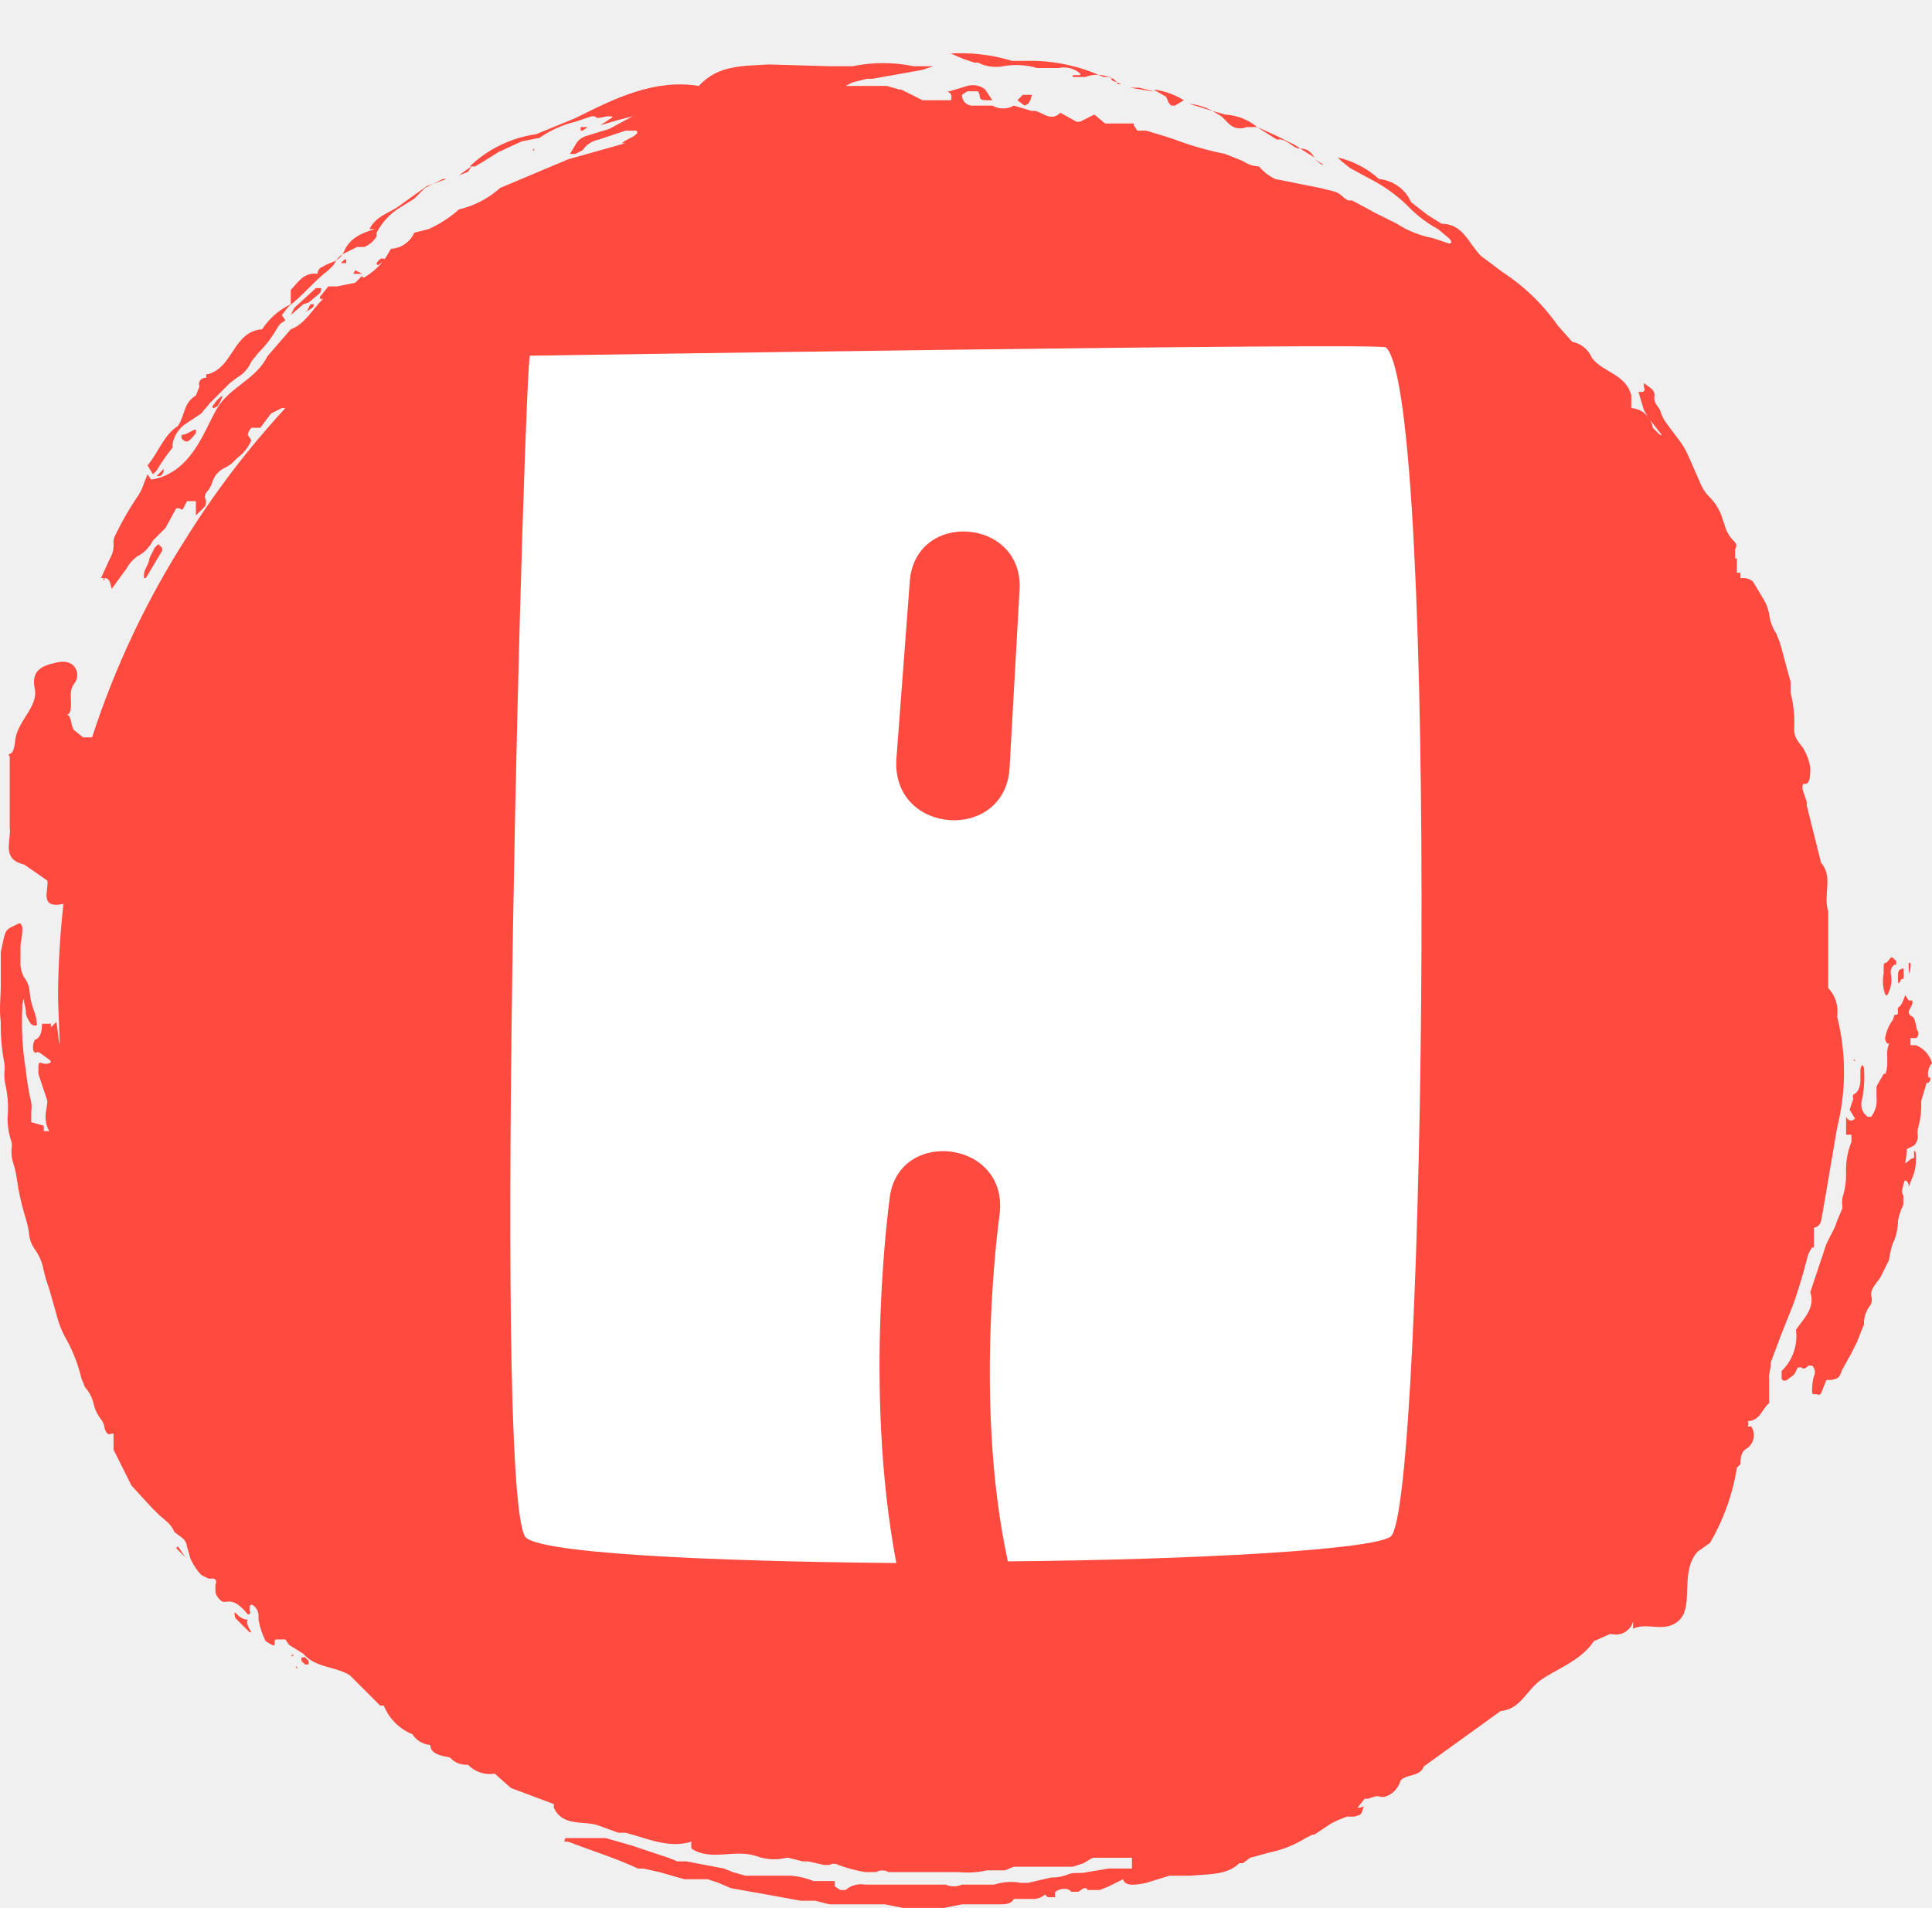
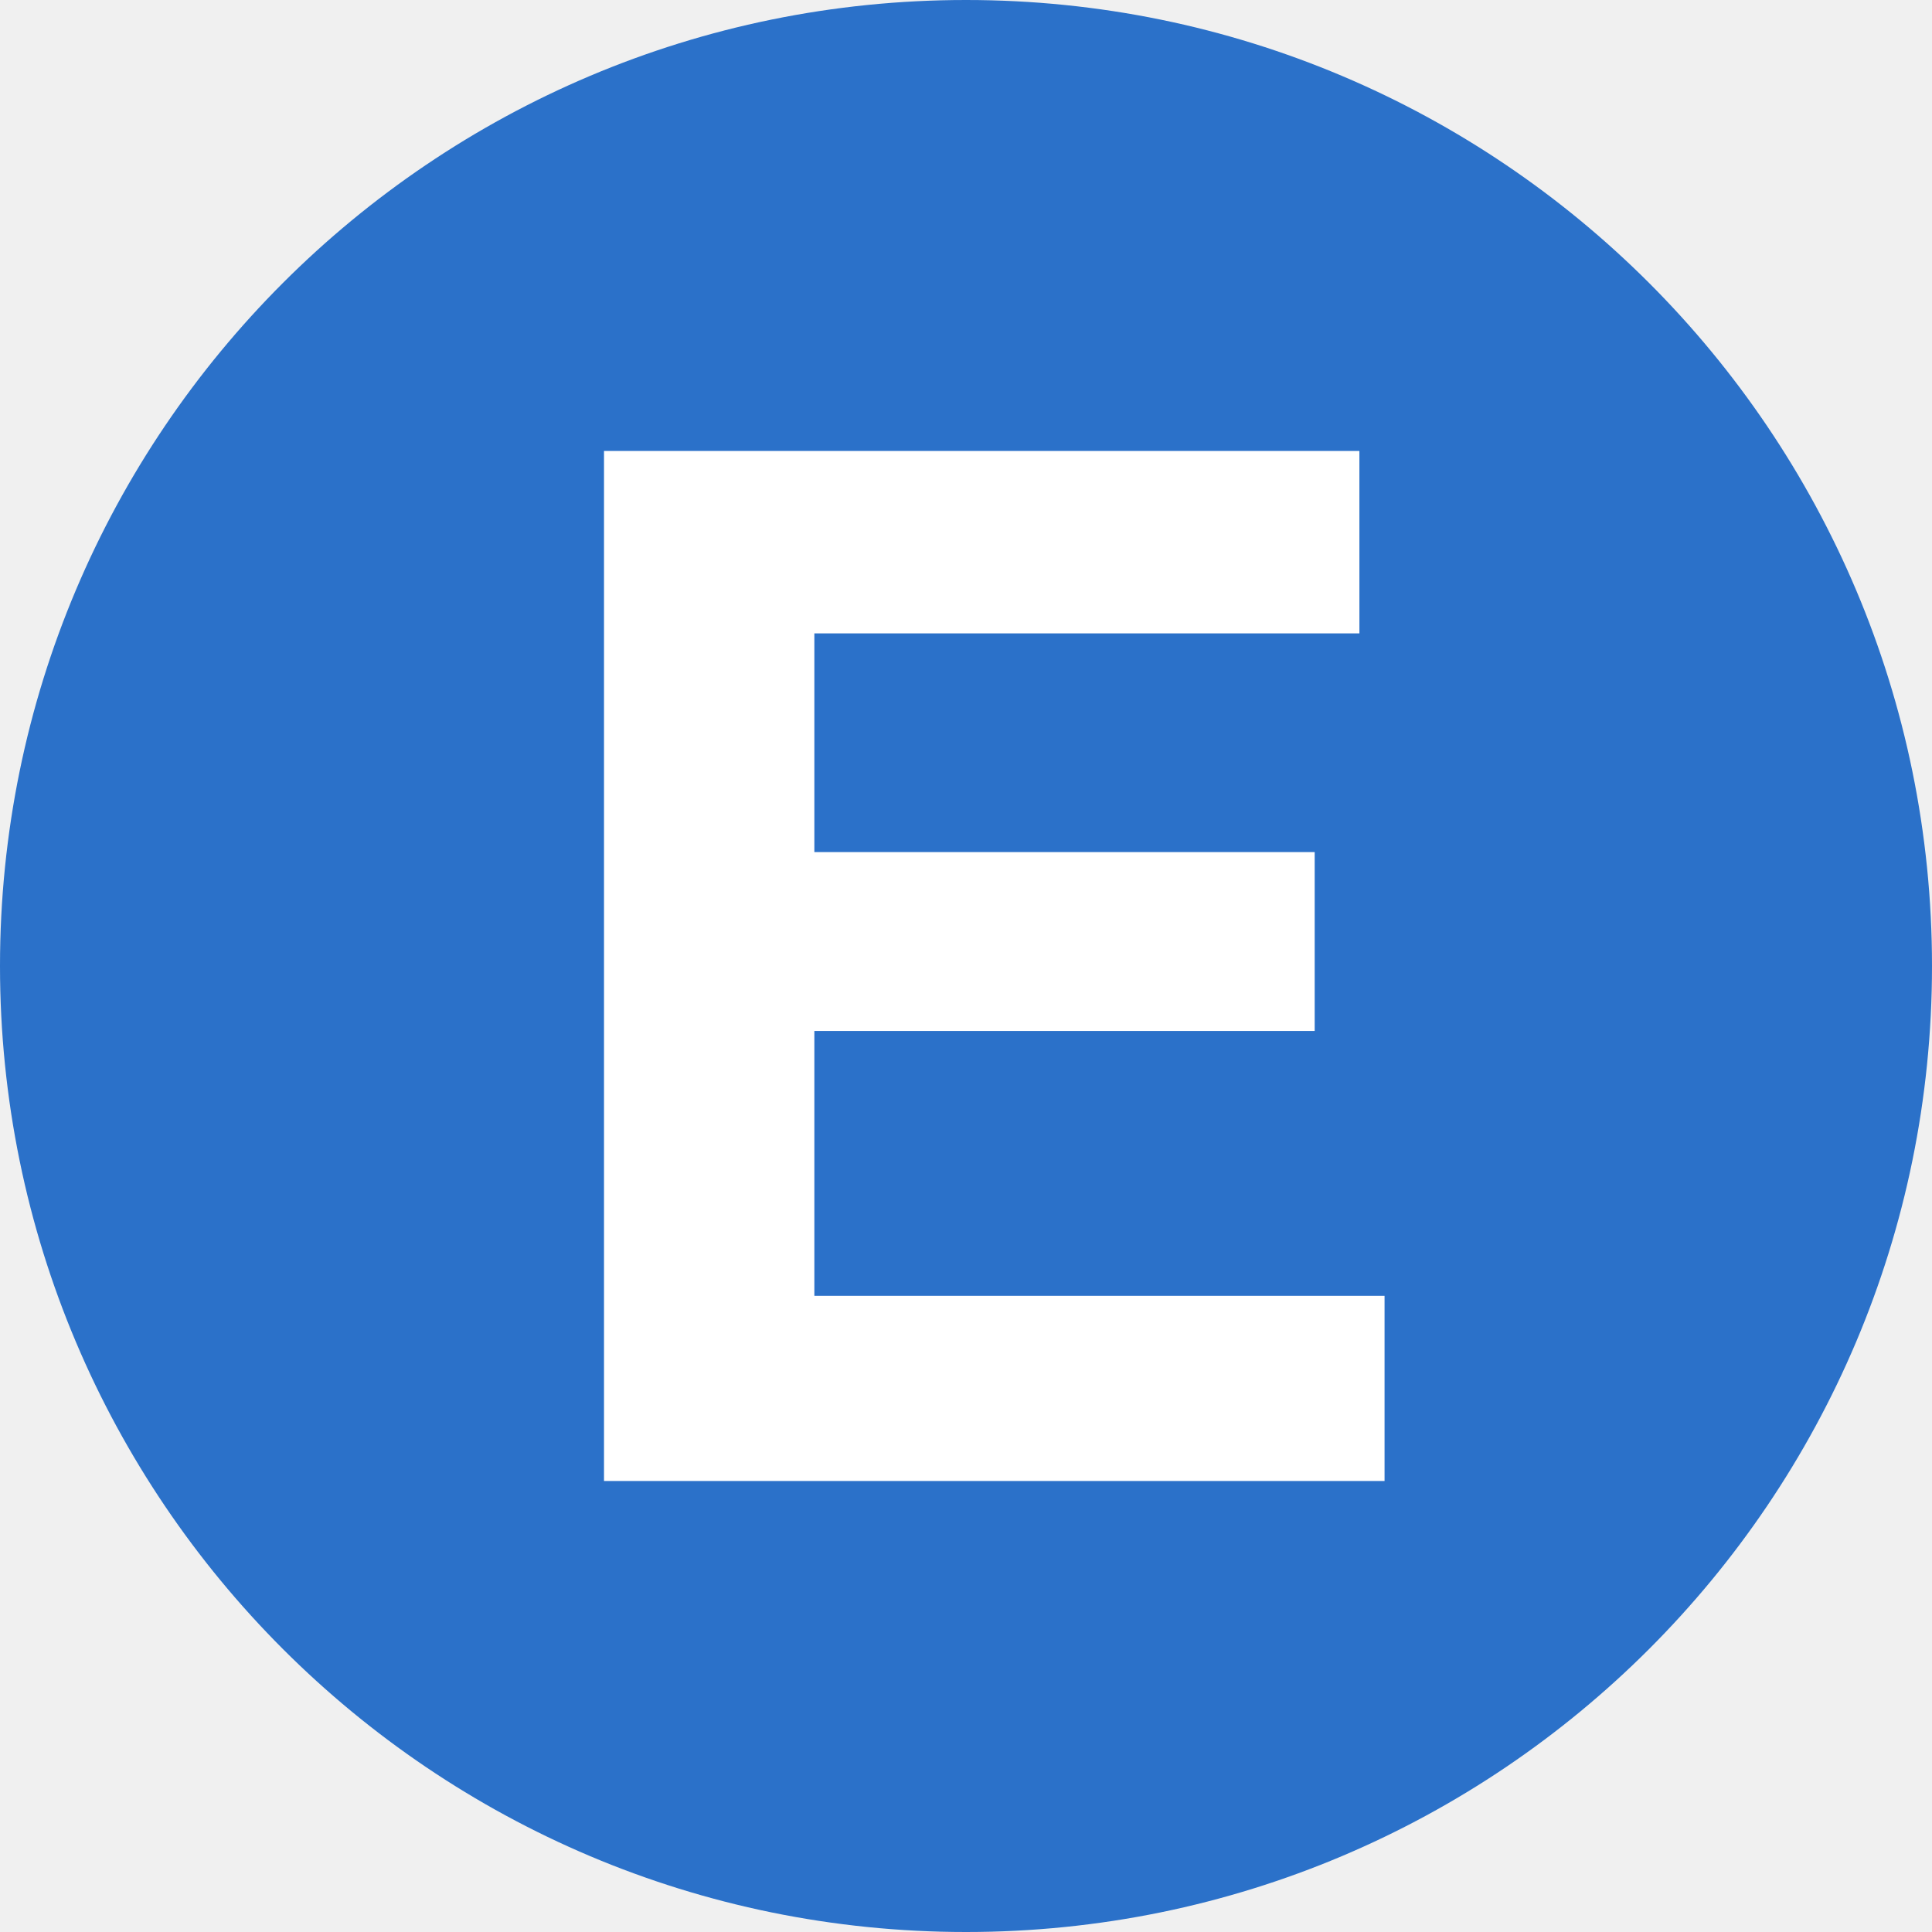
- <svg xmlns="http://www.w3.org/2000/svg" width="308.761" height="304.916" viewBox="0 0 106.008 104.687" class="css-1j8o68f" version="1.1" id="svg23">
-   <defs id="SvgjsDefs2684" />
-   <g id="SvgjsG2685" featurekey="rootContainer" transform="matrix(0.9820593,0,0,0.9820593,-0.05456052,0)" fill="#ff4a3f">
-     <g id="g17">
-       <path d="M19.8 15.3h.5l-.4-.2zm.5.1zm.8-.7c0 .1 0 .1.1.1l.4-.3c-.2-.1-.3-.1-.5.2zm.4-.2zm-4.1 2.3zm-.2.6l.3-.2c.1-.1.1-.2.1-.2h-.2l-.2.4c-.1-.1-.1 0 0 0zm2.2-2.9h-.1l-.2.2h.3zm-2.1 2.4l.6-.5c.1-.1.1-.2.1-.3h-.3l-1.2 1.1-.2.4.7-.6zm-1.1.8z" id="path3" />
-       <path d="M9.7 25v-.2a1.7 1.7 0 0 1 .7-1.1l.9-.6.5-.6.7-.7.4-.4.4-.3a1.9 1.9 0 0 0 .8-.9l.4-.5a5.9 5.9 0 0 0 1-1.3l.2-.3.3-.2-.2-.3.4-.5c.8-.6 1.4-1.4 2.2-2l.3-.3a1.4 1.4 0 0 1 .5-.6l.8-.4h.4a1.4 1.4 0 0 0 .7-.6V13a3.5 3.5 0 0 1 1.3-1.4l.8-.5.2-.2.4-.4 1-.5h.2l-1.1.4-1.4 1c-.6.5-1.4.6-1.8 1.4h.3c-.7.2-1.4.5-1.7 1.2s-.8.6-1.2.9a.4.4 0 0 0-.3.4c-.8-.1-1.1.5-1.5.9v.8a3.9 3.9 0 0 0-1.6 1.4c-1.6.1-1.6 2.1-3 2.5h-.1a.2.2 0 0 0 0 .2c-.3 0-.5.2-.4.5l-.2.5c-.7.4-.6 1.1-1 1.7-.8.5-1.1 1.5-1.7 2.2l.3.5.2-.2a11.6 11.6 0 0 1 .9-1.3zM53.9 3.3l.6.2h.2a2.2 2.2 0 0 0 1.4.2 4.1 4.1 0 0 1 1.9.1h1.2a1.4 1.4 0 0 1 1.2.3.1.1 0 0 1 0 .1H60a.1.1 0 0 0 0 .1h.7a1.8 1.8 0 0 1 1.3 0c.2 0 .1.1.2.2l.5.2h-.2c-.2-.4-.5-.4-.8-.4a9.7 9.7 0 0 0-4.3-.9h-.8A9.8 9.8 0 0 0 53 3h.2zm7.3 3.1zM50.3 4.7zm10.9 1.7h.2-.2zM19 14.7zm32.1-10zm17.6 2.2a.9.9 0 0 0 1 .2h.6a3.1 3.1 0 0 0-1.8-.7l-.7-.2.5.3zm-3.4-1.3c0 .1.1.2.2.3h.2l.5-.3a4.2 4.2 0 0 0-1.7-.6l.7.4zm7.4 2.7l.8.5c-.2-.3-.4-.5-.8-.5z" id="path5" />
-       <path d="M99 76.1l.6-1.6.6-1.5c.2-.5.6-1.8.8-2.6a1.7 1.7 0 0 1 .3-.7h.1v-1.1c.5-.1.4-.6.5-.9l.8-4.7a12.7 12.7 0 0 0 0-6.2 1.9 1.9 0 0 0-.5-1.6v-4.3c-.3-.9.3-1.9-.4-2.7L101 45a.4.4 0 0 0 0-.2l-.2-.6a.5.5 0 0 1 0-.4h.1c.3 0 .3-.5.3-.9a3 3 0 0 0-.4-1.1l-.3-.4a1.1 1.1 0 0 1-.2-.7 6.7 6.7 0 0 0-.2-2v-.6c-.2-.7-.4-1.5-.6-2.2l-.2-.5a2.5 2.5 0 0 1-.4-1.1 2.5 2.5 0 0 0-.3-.8l-.6-1a.8.8 0 0 0-.6-.2h-.1V32h-.2v-.8H97V31a.4.4 0 0 0 0-.1v-.2c.1-.2.1-.3-.1-.5a1.8 1.8 0 0 1-.4-.6l-.2-.6a2.9 2.9 0 0 0-.7-1.2 2.2 2.2 0 0 1-.5-.7l-.7-1.6a4.3 4.3 0 0 0-.6-1l-.6-.8a2.4 2.4 0 0 1-.4-.8l-.2-.3a.6.6 0 0 1-.1-.5.5.5 0 0 0-.2-.4l-.4-.3v.2c.1.2 0 .3-.1.3h-.2l.3 1 .3.5.7.9h-.1l-.2-.2-.2-.2a1.3 1.3 0 0 0-1.2-1.1v-.7c-.3-1.2-1.6-1.3-2.2-2.1a1.5 1.5 0 0 0-1.1-.9l-.8-.9a11.3 11.3 0 0 0-3.1-3l-.8-.6-.4-.3c-.7-.7-1-1.8-2.2-1.8l-.8-.5-.9-.7a2.2 2.2 0 0 0-1.8-1.3 5.1 5.1 0 0 0-2.3-1.2l.2.2.5.4 1.3.7a8.5 8.5 0 0 1 2.1 1.6 6.8 6.8 0 0 0 1.5 1.1l.6.5c.1.1.2.2.1.3H81l-.9-.3a5.6 5.6 0 0 1-2-.8l-1.2-.6-1.3-.7h-.2c-.3-.1-.4-.4-.8-.5l-.8-.2-2.5-.5a2.6 2.6 0 0 1-.9-.7 1.7 1.7 0 0 1-.9-.3l-1-.4a18.1 18.1 0 0 1-2.8-.8l-.6-.2-1-.3h-.5l-.2-.3v-.1h-1.6l-.6-.5-.4.2-.4.2h-.2l-.9-.5c-.6.6-1.1-.2-1.6-.1l-1-.3a1.2 1.2 0 0 1-1.2 0h-1.2a.6.6 0 0 1-.5-.6l.3-.2h.6a.7.7 0 0 1 .1.3c0 .2.2.2.5.2h.2l-.4-.6a1.1 1.1 0 0 0-1-.2l-1 .3H53c.3.2.2.3.2.5h-1.6l-.4-.2-.8-.4h-.1l-.7-.2h-2.3l.4-.2.8-.2h.3l1.7-.3 1.1-.2.6-.2h-1.1a8.4 8.4 0 0 0-3.4 0h-1.3L43 3.6c-1.4.1-2.8 0-3.9 1.2-2.5-.4-4.7.7-6.9 1.8l-2.2.9a6.7 6.7 0 0 0-3.7 1.8h.3l.5-.3.8-.5 1.3-.6 1-.2a6 6 0 0 1 2-.9l.9-.3h.2c.1.2.5 0 .7 0h.2c.1 0 .1.1 0 .1l-.6.4 1-.3.8-.2-1.3.7-1.3.4a1 1 0 0 0-.6.5l-.3.5h.3l.4-.2a1.4 1.4 0 0 1 .9-.6l1.5-.5h.5a.1.1 0 0 1 .1.2c-.2.2-.6.3-.8.5h.2l-3.2.9-3.8 1.6a5.2 5.2 0 0 1-2.3 1.2 6.6 6.6 0 0 1-1.7 1.1l-.8.2a1.5 1.5 0 0 1-1.3.9l-.3.5a3.7 3.7 0 0 1-1.2 1.1h-.1v-.1l-.2.2-.2.2-1 .2h-.5l-.4.5c-.1.1-.1.2 0 .2h.1c-.6.6-1 1.4-1.8 1.7L15 19.9c-.6 1.2-1.8 1.6-2.6 2.6s-1.4 3.9-3.9 4.3l-.2-.3-.2.5a2.7 2.7 0 0 1-.4.8 16.9 16.9 0 0 0-1.2 2.1.8.8 0 0 0-.1.5 1.4 1.4 0 0 1-.2.8l-.5 1.1h.2c.3 0 .3.3.4.6l.8-1.1a2.2 2.2 0 0 1 .6-.7 2 2 0 0 0 .9-.9l.3-.3.4-.4.6-1.1h.2c.1.1.1.1.2 0l.2-.4h.5v.8l.5-.5a.5.5 0 0 0 0-.5.4.4 0 0 1 .1-.3 1.5 1.5 0 0 0 .3-.5 1.3 1.3 0 0 1 .8-.9l.3-.2.3-.3a2.4 2.4 0 0 0 .8-1l-.2-.3c0-.1.1-.3.2-.4h.5l.6-.8.6-.3h.2a48.8 48.8 0 0 0-5.5 7.2h-.1.1a48.4 48.4 0 0 0-5.3 11.2h-.5l-.5-.4c-.2-.2-.1-.7-.4-.9h.1c.3-.5-.1-1.2.3-1.7s.1-1.4-.9-1.2-1.5.5-1.3 1.5-1 1.8-1.1 2.9-.5.5-.3.9v3.9c.1.8-.5 1.8.8 2.1l1.3.9c.1.5-.5 1.6.9 1.3a49.2 49.2 0 0 0-.3 5c0 1.1.1 2.2.1 3.3v-.4c-.1-.4-.1-.8-.2-1.3l-.3.3v-.2h-.5c0 .5-.1.8-.4.9a.9.9 0 0 0-.1.5c0 .1.1.3.2.2s.4.2.7.4-.2.3-.4.2-.2.1-.2.3v.3l.5 1.5c0 .3-.1.6-.1.9a1.7 1.7 0 0 0 .2.8h-.3v-.3l-.7-.2v-.6a1.5 1.5 0 0 0 0-.5 14.6 14.6 0 0 1-.3-1.8 16.6 16.6 0 0 1-.2-3.5.9.9 0 0 1 .1-.5v.2a2.9 2.9 0 0 1 .1.5.8.8 0 0 0 .1.4c.1.2.2.4.4.4s.1-.1.1-.2a2.1 2.1 0 0 0-.1-.5 4.2 4.2 0 0 1-.3-1.3 1.5 1.5 0 0 0-.3-.7 1.6 1.6 0 0 1-.2-.9v-.8c0-.3.1-.6.1-.9a.5.5 0 0 0-.1-.4h-.1c-.8.4-.7.2-1 1.6V55c0 .7-.1 1.4 0 2.1a10.8 10.8 0 0 0 .2 2.3 1.8 1.8 0 0 1 0 .5 3.1 3.1 0 0 0 .1.9 5.9 5.9 0 0 1 .1 1.3 3.9 3.9 0 0 0 .2 1.7 1.2 1.2 0 0 1 0 .4 2.1 2.1 0 0 0 .1.8 4.9 4.9 0 0 1 .2.9 14 14 0 0 0 .5 2.2 5 5 0 0 1 .2 1 1.7 1.7 0 0 0 .3.7 2.9 2.9 0 0 1 .5 1.2 8.5 8.5 0 0 0 .3 1l.4 1.4a5.4 5.4 0 0 0 .6 1.5 8.5 8.5 0 0 1 .8 2.1l.2.5a2.1 2.1 0 0 1 .5 1 2.1 2.1 0 0 0 .4.8 1 1 0 0 1 .2.5c.1.3.2.4.4.3h.1v.9l.5 1 .5 1 1.1 1.2.4.4c.3.3.7.5.9 1l.4.3a.7.7 0 0 1 .3.5l.2.7a3.3 3.3 0 0 0 .6.9l.4.2h.3a.2.2 0 0 1 .1.3 2.5 2.5 0 0 0 0 .5.9.9 0 0 0 .4.5h.2c.4-.1.8.2 1.2.7h.1c0-.1.1-.1 0-.2v-.2c0-.1.1-.2.2-.1a.7.7 0 0 1 .3.6v.2a4.3 4.3 0 0 0 .4 1.2c.5.3.5.3.5.1s0-.2.2-.2h.4l.2.3.8.5c.7.8 1.8.7 2.6 1.2l1.7 1.7h.2a2.9 2.9 0 0 0 1.6 1.6 1.3 1.3 0 0 0 1 .6c0 .5.6.6 1.1.7a1.2 1.2 0 0 0 .8.4h.2a1.7 1.7 0 0 0 1.5.5l.9.8 2.4.9v.2c.5 1.1 1.7.7 2.5 1l1.1.4h.4c1.2.3 2.4.9 3.7.5a.7.7 0 0 0 0 .4c1.1.7 2.4 0 3.6.4a2.9 2.9 0 0 0 1.7.1h.1l.8.2h.3l.9.2h.3a.5.5 0 0 1 .5 0 7.9 7.9 0 0 0 1.5.4h.6a.7.7 0 0 1 .7 0h3.9a5 5 0 0 0 1.6-.1h1l.5-.2H60l.6-.2.5-.3h2.2v.6H62l-1.2.2c-.4.1-.7 0-1 .1a2.4 2.4 0 0 1-1 .2l-1.3.3h-.4a3.1 3.1 0 0 0-1.5.1h-1.8a1.1 1.1 0 0 1-.9 0h-4.5a1.3 1.3 0 0 0-1.1.3H47l-.3-.2v-.3h-1.2a4.1 4.1 0 0 0-1.3-.3h-2.5l-.7-.2-.5-.2-2.1-.4h-.5l-.5-.2-2.1-.7-1.4-.4h-2.2c-.1 0-.1.1-.1.2h.2c1.3.5 2.6.9 3.9 1.5h.3l.9.2 1.4.4h1.3l.6.2.7.3 1.7.3 1.1.2 1.1.2h.8l.8.2h3.1l1 .2h2.3l1-.2H56c.4 0 .6-.1.7-.3h1a1 1 0 0 0 .8-.3c-.1.1 0 .1.1.2h.4v-.2c0-.1 0-.1.2-.2s.6-.1.7.1h.4l.3-.2c.2 0 .2 0 .2.1h.7l.5-.2.8-.4c.1.3.4.4 1.3.2l1.3-.4h1.2c.9-.1 2 0 2.7-.7h.2l.4-.3 1.1-.3a6.1 6.1 0 0 0 2-.8l.4-.2h.1l.9-.6.4-.2.5-.2h.4c.4-.1.4-.1.5-.4s0-.1-.2-.1h-.1l.4-.5h.2c.3-.1.5-.2.7-.1h.2a1.3 1.3 0 0 0 .9-.9c.3-.4 1.1-.2 1.3-.8l4.3-3.1c1.1-.1 1.4-1.1 2.2-1.7s2.3-1.1 3-2.2l.9-.4h.1a1 1 0 0 0 1.2-.7v.4c.8-.4 1.8.3 2.6-.5s0-2.7 1-3.8l.7-.5a12.1 12.1 0 0 0 1.5-4.2l.2-.2c0-.3 0-.7.4-.9a.9.9 0 0 0 .2-1.2h-.2a.3.3 0 0 0 0-.3c.7 0 .8-.7 1.2-1V77a.5.5 0 0 1 0-.2 3.8 3.8 0 0 0 .1-.7zM5.9 32.2z" id="path7" />
-       <path d="M26.4 9.3l-.3.2-.4.3.5-.2zm6.1-2h.1l.3-.2h-.4zm-2.6 1l-.1.1h.1v-.1zm-1.5 1.4zm1.3-.2zm-6.3 3.1zM9.2 26.2l-.4.4H9a.4.4 0 0 0 .2-.4zm3-3.5a2.1 2.1 0 0 0 .3-.6 1.5 1.5 0 0 0-.5.5c-.1.1-.1.2 0 .2zM11 24.2V24c-.2 0-.5.3-.8.3v.2c.3.3.4.2.8-.3zm3 66.2zM73.9 9.2h.1l-.5-.3zm-2.5-1.4c.5-.1.8.4 1.2.5h.1l-.3-.2-1-.5-1.1-.5.3.2zM52.8 3.1zm11.7 2h-.1l-1.2-.2h.5zm2 .7l1.3.4a3.3 3.3 0 0 0-1.3-.4zm-9 0a1 1 0 0 0 .2-.5h-.5l-.3.3.4.3zm9 1.6zM49.9 4.2zm2.9.7zM48.5 4zm13.8 2.1a.5.5 0 0 0 0 .1zm44.8 52.3h-.3V58h.3c.1 0 .2-.3.1-.4s-.1-.7-.3-.8a.3.3 0 0 1-.2-.3l.2-.4a.4.4 0 0 0 0-.2h-.2l-.2-.3c-.1.3-.2.6-.4.7a.5.5 0 0 0 0 .2c0 .1 0 .2-.1.2h-.1a1.1 1.1 0 0 1-.1.3 2.3 2.3 0 0 0-.4.9.4.4 0 0 0 .1.4h.1a1.7 1.7 0 0 0-.1.8v.4a1.8 1.8 0 0 1-.1.5h-.1l-.4.7v.6a1.5 1.5 0 0 1-.3 1.1h-.2l-.2-.2a.9.9 0 0 1-.1-.8 6.5 6.5 0 0 0 .1-1.7c0-.1-.1-.2-.1-.2a.5.5 0 0 0-.1.3v.6c0 .2-.1.6-.3.7s-.1.2-.1.3l-.2.6.3.5c-.2.2-.4.1-.5-.1v1h.3v.4a4.2 4.2 0 0 0-.3 1.4 3.3 3.3 0 0 0 0 .4 4 4 0 0 1-.2 1.3 2 2 0 0 0 0 .6l-.3.7a3.2 3.2 0 0 1-.3.7l-.3.6-.9 2.7c.3.9-.4 1.5-.8 2.1a2.7 2.7 0 0 1-.8 2.3v.4c0 .1.1.2.3.1l.4-.3.2-.4h.2c.1.1.2.1.4-.1h.2a.5.5 0 0 1 .1.6 2.9 2.9 0 0 0-.1.8c0 .1 0 .2.1.2h.2c.1.1.2 0 .3-.3l.2-.5h.3c.4-.1.4-.1.6-.6l.5-.9.3-.6.4-1a1.6 1.6 0 0 1 .3-1 .6.6 0 0 0 .1-.6c0-.2 0-.3.2-.6l.3-.4.5-1a4.7 4.7 0 0 1 .2-.9 3 3 0 0 0 .3-1.3 3.8 3.8 0 0 1 .3-.9v-.5c-.1-.2-.1-.2 0-.6s.1-.2.2-.2a.4.4 0 0 1 .1.3l.2-.5a2.3 2.3 0 0 0 .2-.9v-.3c0-.1 0-.3-.1-.3v.4c-.2 0-.3.2-.5.3a6.4 6.4 0 0 0 .1-.8l.4-.2a.7.7 0 0 0 .2-.6 1.4 1.4 0 0 1 0-.3 4.8 4.8 0 0 0 .2-1.4v-.2l.3-1h.1a.3.3 0 0 0 .1-.3h-.1a.9.9 0 0 1 .2-.8 1.5 1.5 0 0 0-.9-1zm-1.2 7.8zm-.2-9.9zm0 0zM9.1 30.8a.3.3 0 0 0 0-.2l-.2-.2-.2.2-.3.6c0 .3-.3.6-.3.9v.2h.1zm96.3 24.8h.1a1.7 1.7 0 0 0 .2-1.2.5.5 0 0 1 .2-.5h.1v-.2l-.2-.2h-.1c-.1.1-.2.3-.3.3s-.1.1-.1.3v.3a2.2 2.2 0 0 0 .1 1.2zM13.2 90.1c-.1 0 0 .2 0 .3l.8.8h.1c-.2-.3-.3-.6-.2-.7a.9.9 0 0 1-.5-.2zm.8.3zm92.3-35.7h.1a2 2 0 0 0 0-.6c-.3.1-.3.1-.3.6s.1.1.2 0z" id="path9" />
-       <path d="M106.7 62a.6.6 0 0 0 .1-.5c0-.1-.1-.2-.1-.1h-.2v.2c0 .4.1.5.2.4zm.1-8.2h-.1v.6a1 1 0 0 0 .1-.6zM17.1 92.6h-.2v.2l.2.2h.2v-.2zm86.6-33.3c0-.1 0-.1-.1-.1zM9.9 86.5l.5.5-.4-.6z" id="path11" />
-       <circle cx="10.5" cy="87.1" transform="rotate(-24.8 10.4 87.159)" id="circle13" />
-       <path d="M9.7 30.1h-.1v.2-.2h.1zm83.2-6.6l-.2-.3h-.1zm-14.7 77.1zM5.9 32.2zm-.1.2a.3.3 0 0 0 .1-.2v.2zm1.9-4.9zM61.5 2.4zm42.8 58.2v.1-.1zM16.4 92.5h-.1c.1.1.2 0 .1-.1zm.2.7h.1l-.1-.1v.1zm73.9-71.3zm15.2 34.4zM14.6 91.7zm92.1-37zm-.8 11.4zM34.6 0z" id="path15" />
-     </g>
-   </g>
-   <g id="SvgjsG2686" featurekey="nameFeature-0" transform="matrix(2.284354,0,0,2.284354,27.98006,-5.60952)" fill="#ffffff">
-     <path d="M9.6 16.48 l-0.32 4.24 c-0.08 1.8 2.6 1.96 2.72 0.2 l0.24 -4.28 c0.12 -1.76 -2.56 -1.96 -2.64 -0.16 z M0.48 11 l0 0 c0.04 0 20.48 -0.32 20.56 -0.2 c1.28 1.12 0.96 27.8 0.12 28.56 c-0.4 0.32 -4.64 0.56 -9.2 0.6 c-0.84 -3.84 -0.2 -8.32 -0.2 -8.32 c0.24 -1.8 -2.44 -2.12 -2.64 -0.4 c0 0.04 -0.64 4.52 0.16 8.76 c-4.56 -0.04 -8.68 -0.24 -8.92 -0.64 c-0.8 -1.44 0 -28.28 0.12 -28.36 z" id="path20" />
-   </g>
+ <svg xmlns="http://www.w3.org/2000/svg" clip-rule="evenodd" fill-rule="evenodd" stroke-linejoin="round" stroke-miterlimit="1.414" viewBox="0 0 90 90">
+   <circle cx="45" cy="45" fill="#2B71C9" r="45" />
+   <path d="m63.327 29.505h-25.391v10.189h23.307v8.333h-23.307v12.337h26.562v8.626h-36.361v-47.982h35.189z" fill="#fff" fill-rule="nonzero" />
</svg>
